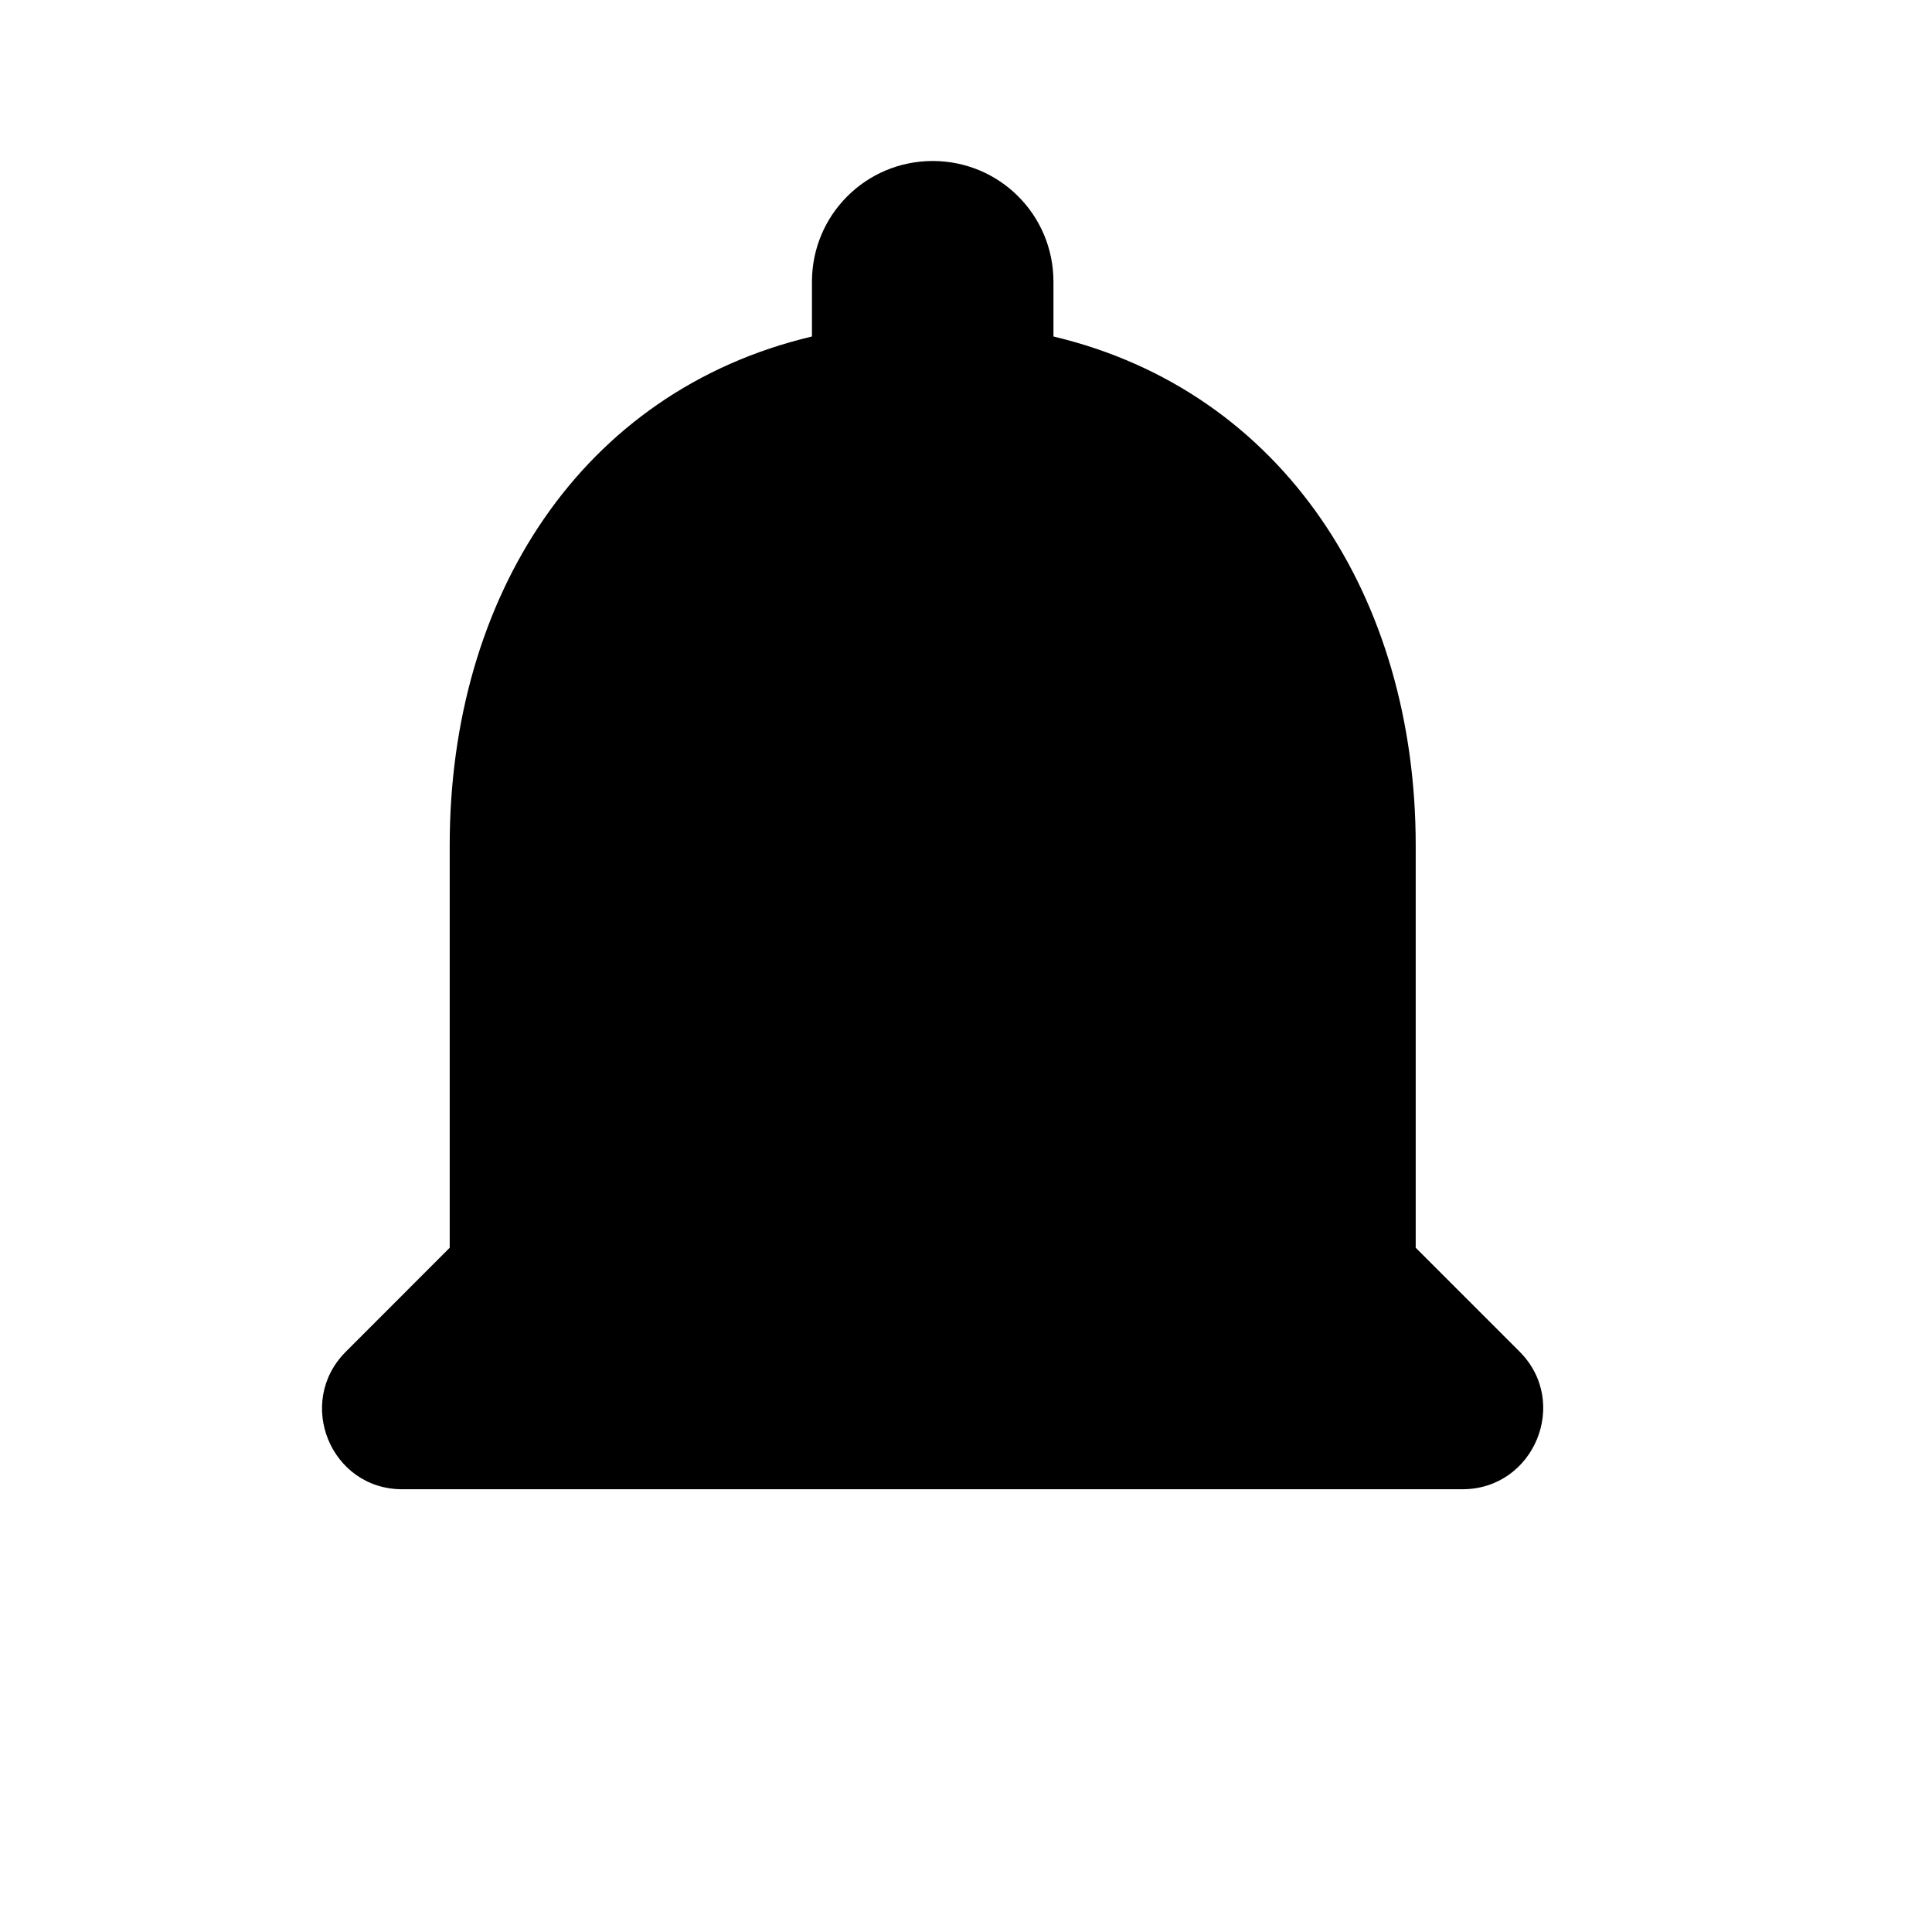
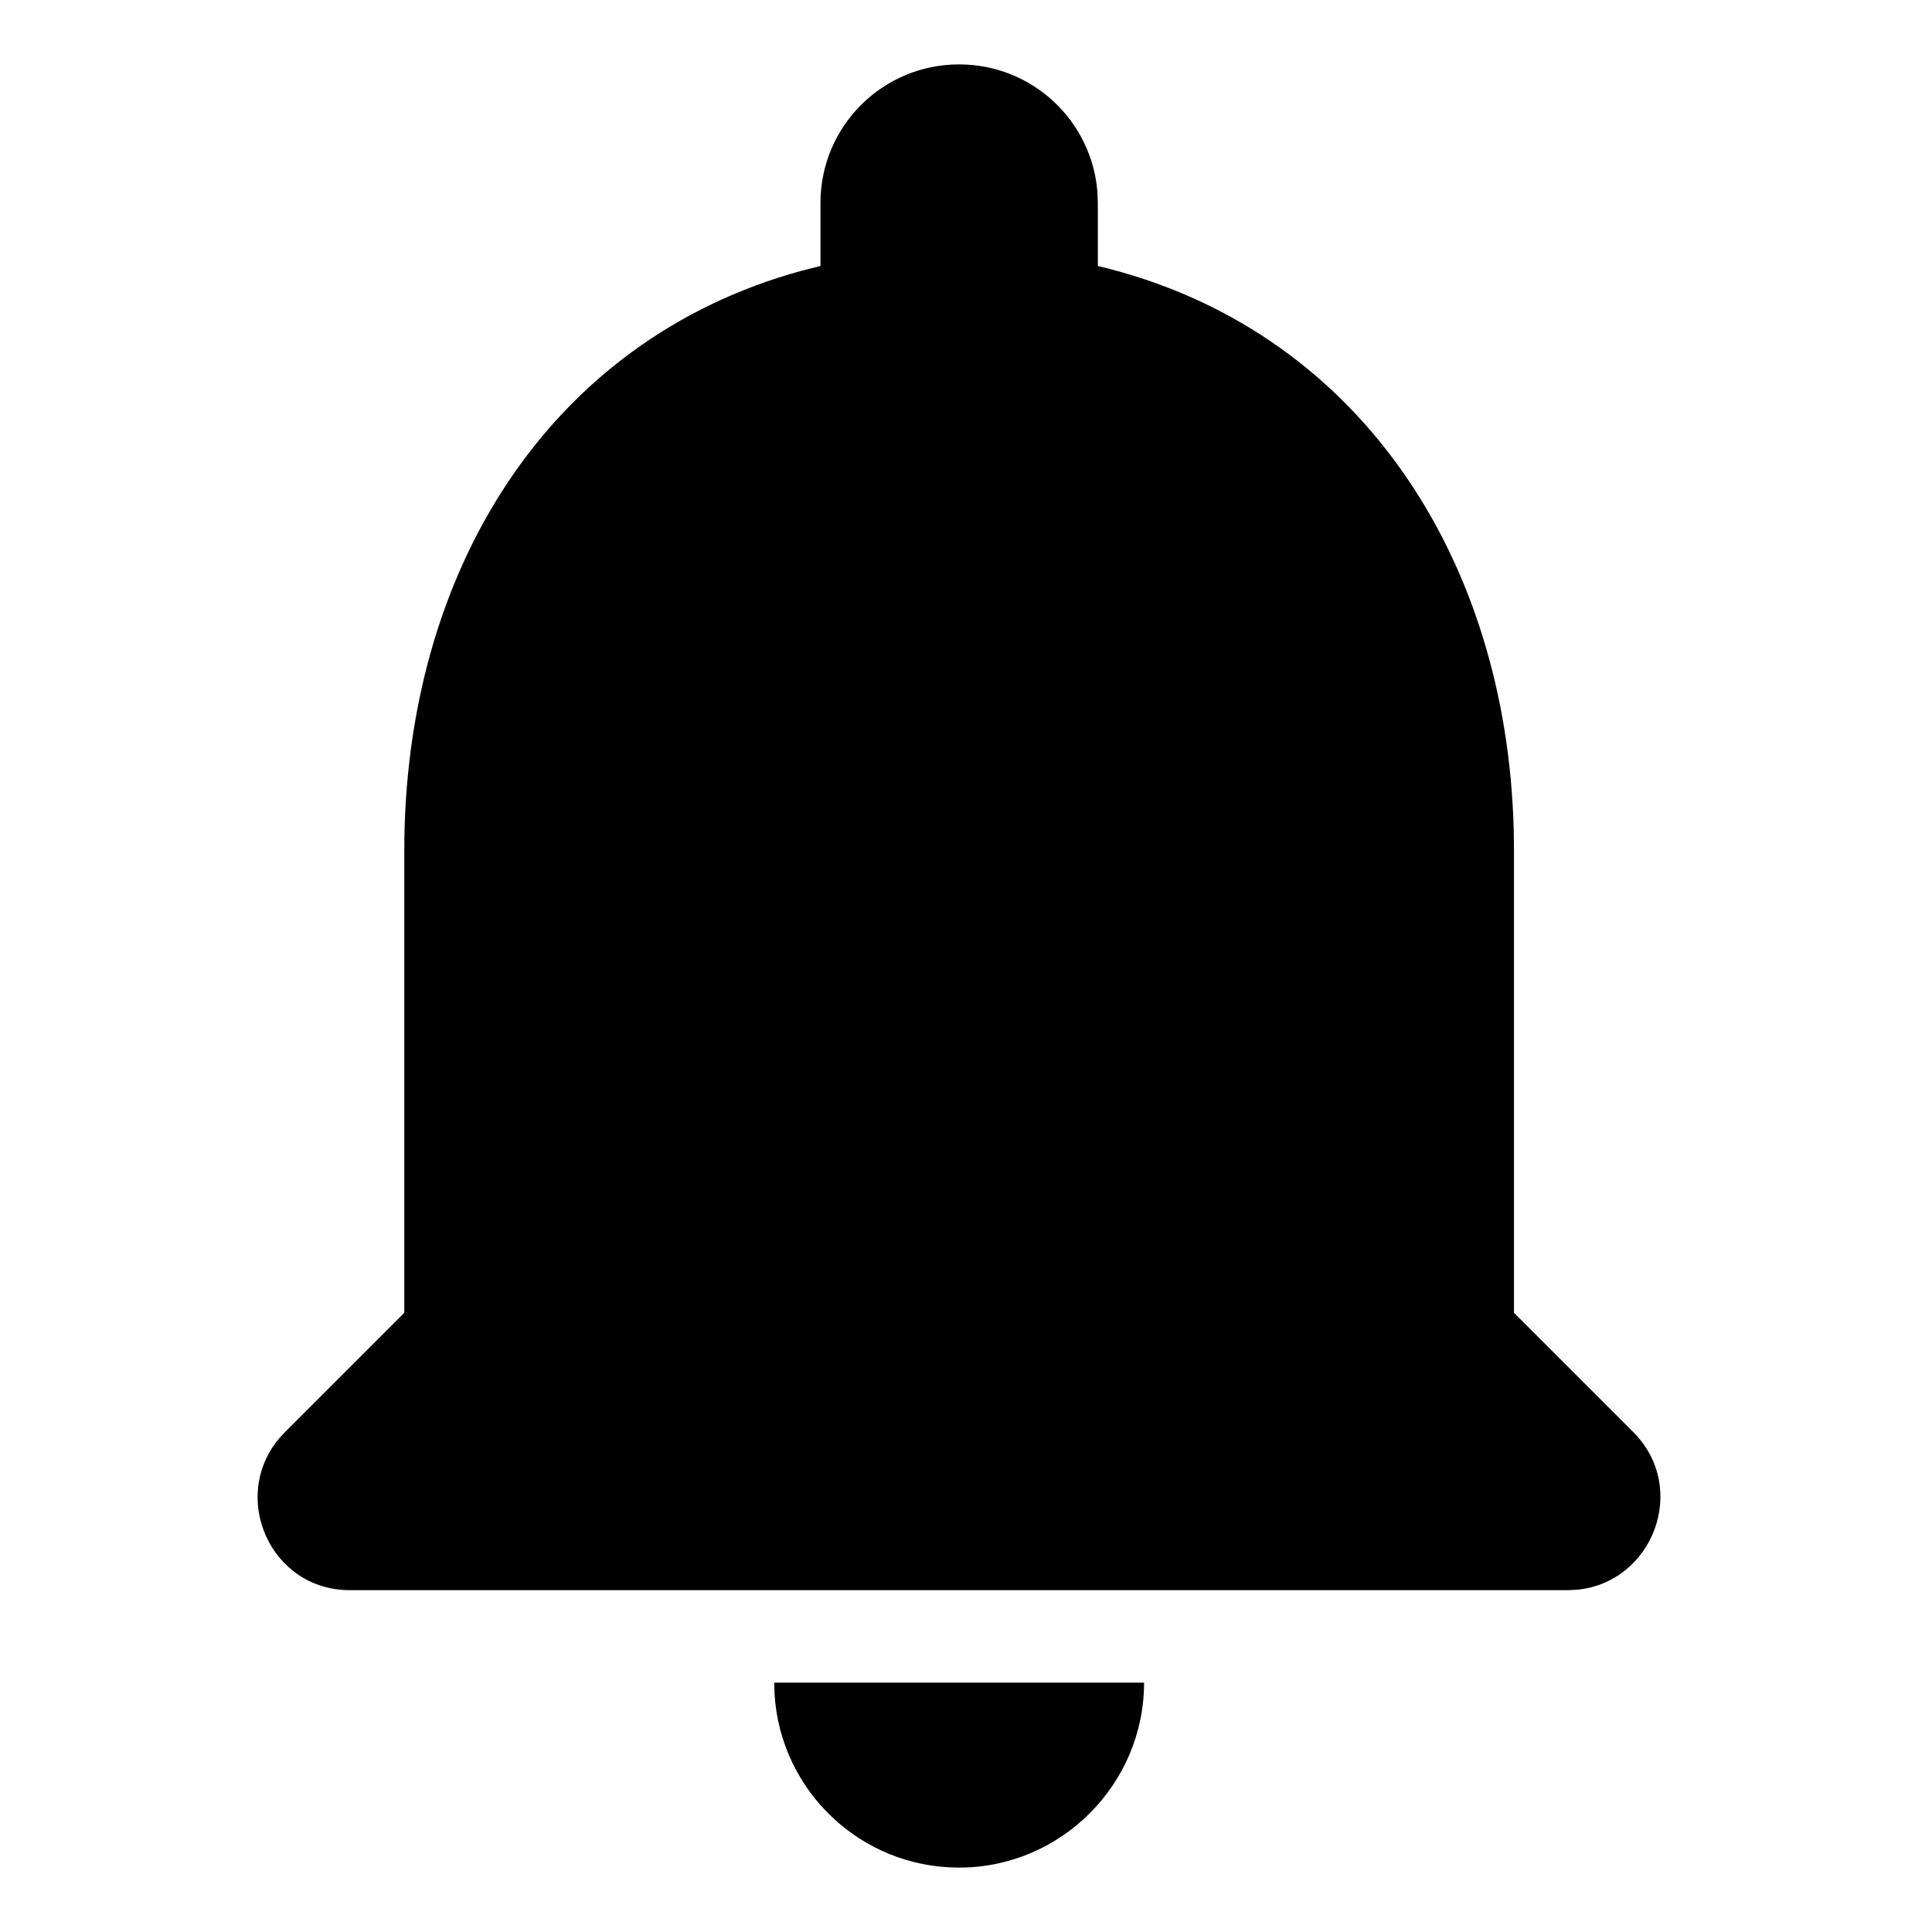
- <svg xmlns="http://www.w3.org/2000/svg" width="30" height="30" viewbox="0 0 30 30" code="80759" transform="">
-   <path d="M21.983 19.375L21.983 13.125C21.983 9.287 19.933 6.075 16.358 5.225L16.358 4.375C16.358 3.337 15.521 2.5 14.483 2.5 13.446 2.5 12.608 3.337 12.608 4.375L12.608 5.225C9.021 6.075 6.983 9.275 6.983 13.125L6.983 19.375 5.371 20.988C4.583 21.775 5.133 23.125 6.246 23.125L22.708 23.125C23.821 23.125 24.383 21.775 23.596 20.988L21.983 19.375Z" />
+ <svg xmlns="http://www.w3.org/2000/svg" width="30" height="30" viewbox="0 0 30 30" code="81142" transform="">
+   <path d="M12.022 26.128L17.765 26.128C17.765 27.708 16.473 29 14.893 29 13.363 29 12.124 27.809 12.028 26.316L12.022 26.128 17.765 26.128 12.022 26.128ZM14.893 1C16.028 1 16.955 1.873 17.041 2.985L17.047 3.154 17.047 4.13C21.054 5.083 23.393 8.619 23.505 12.884L23.509 13.205 23.509 20.385 25.361 22.237C26.232 23.108 25.665 24.578 24.481 24.686L24.342 24.692 5.431 24.692C4.2 24.692 3.569 23.254 4.331 22.34L4.426 22.237 6.278 20.385 6.278 13.205C6.278 8.89 8.506 5.286 12.441 4.206L12.74 4.13 12.74 3.154C12.74 1.962 13.702 1 14.893 1Z" />
</svg>
